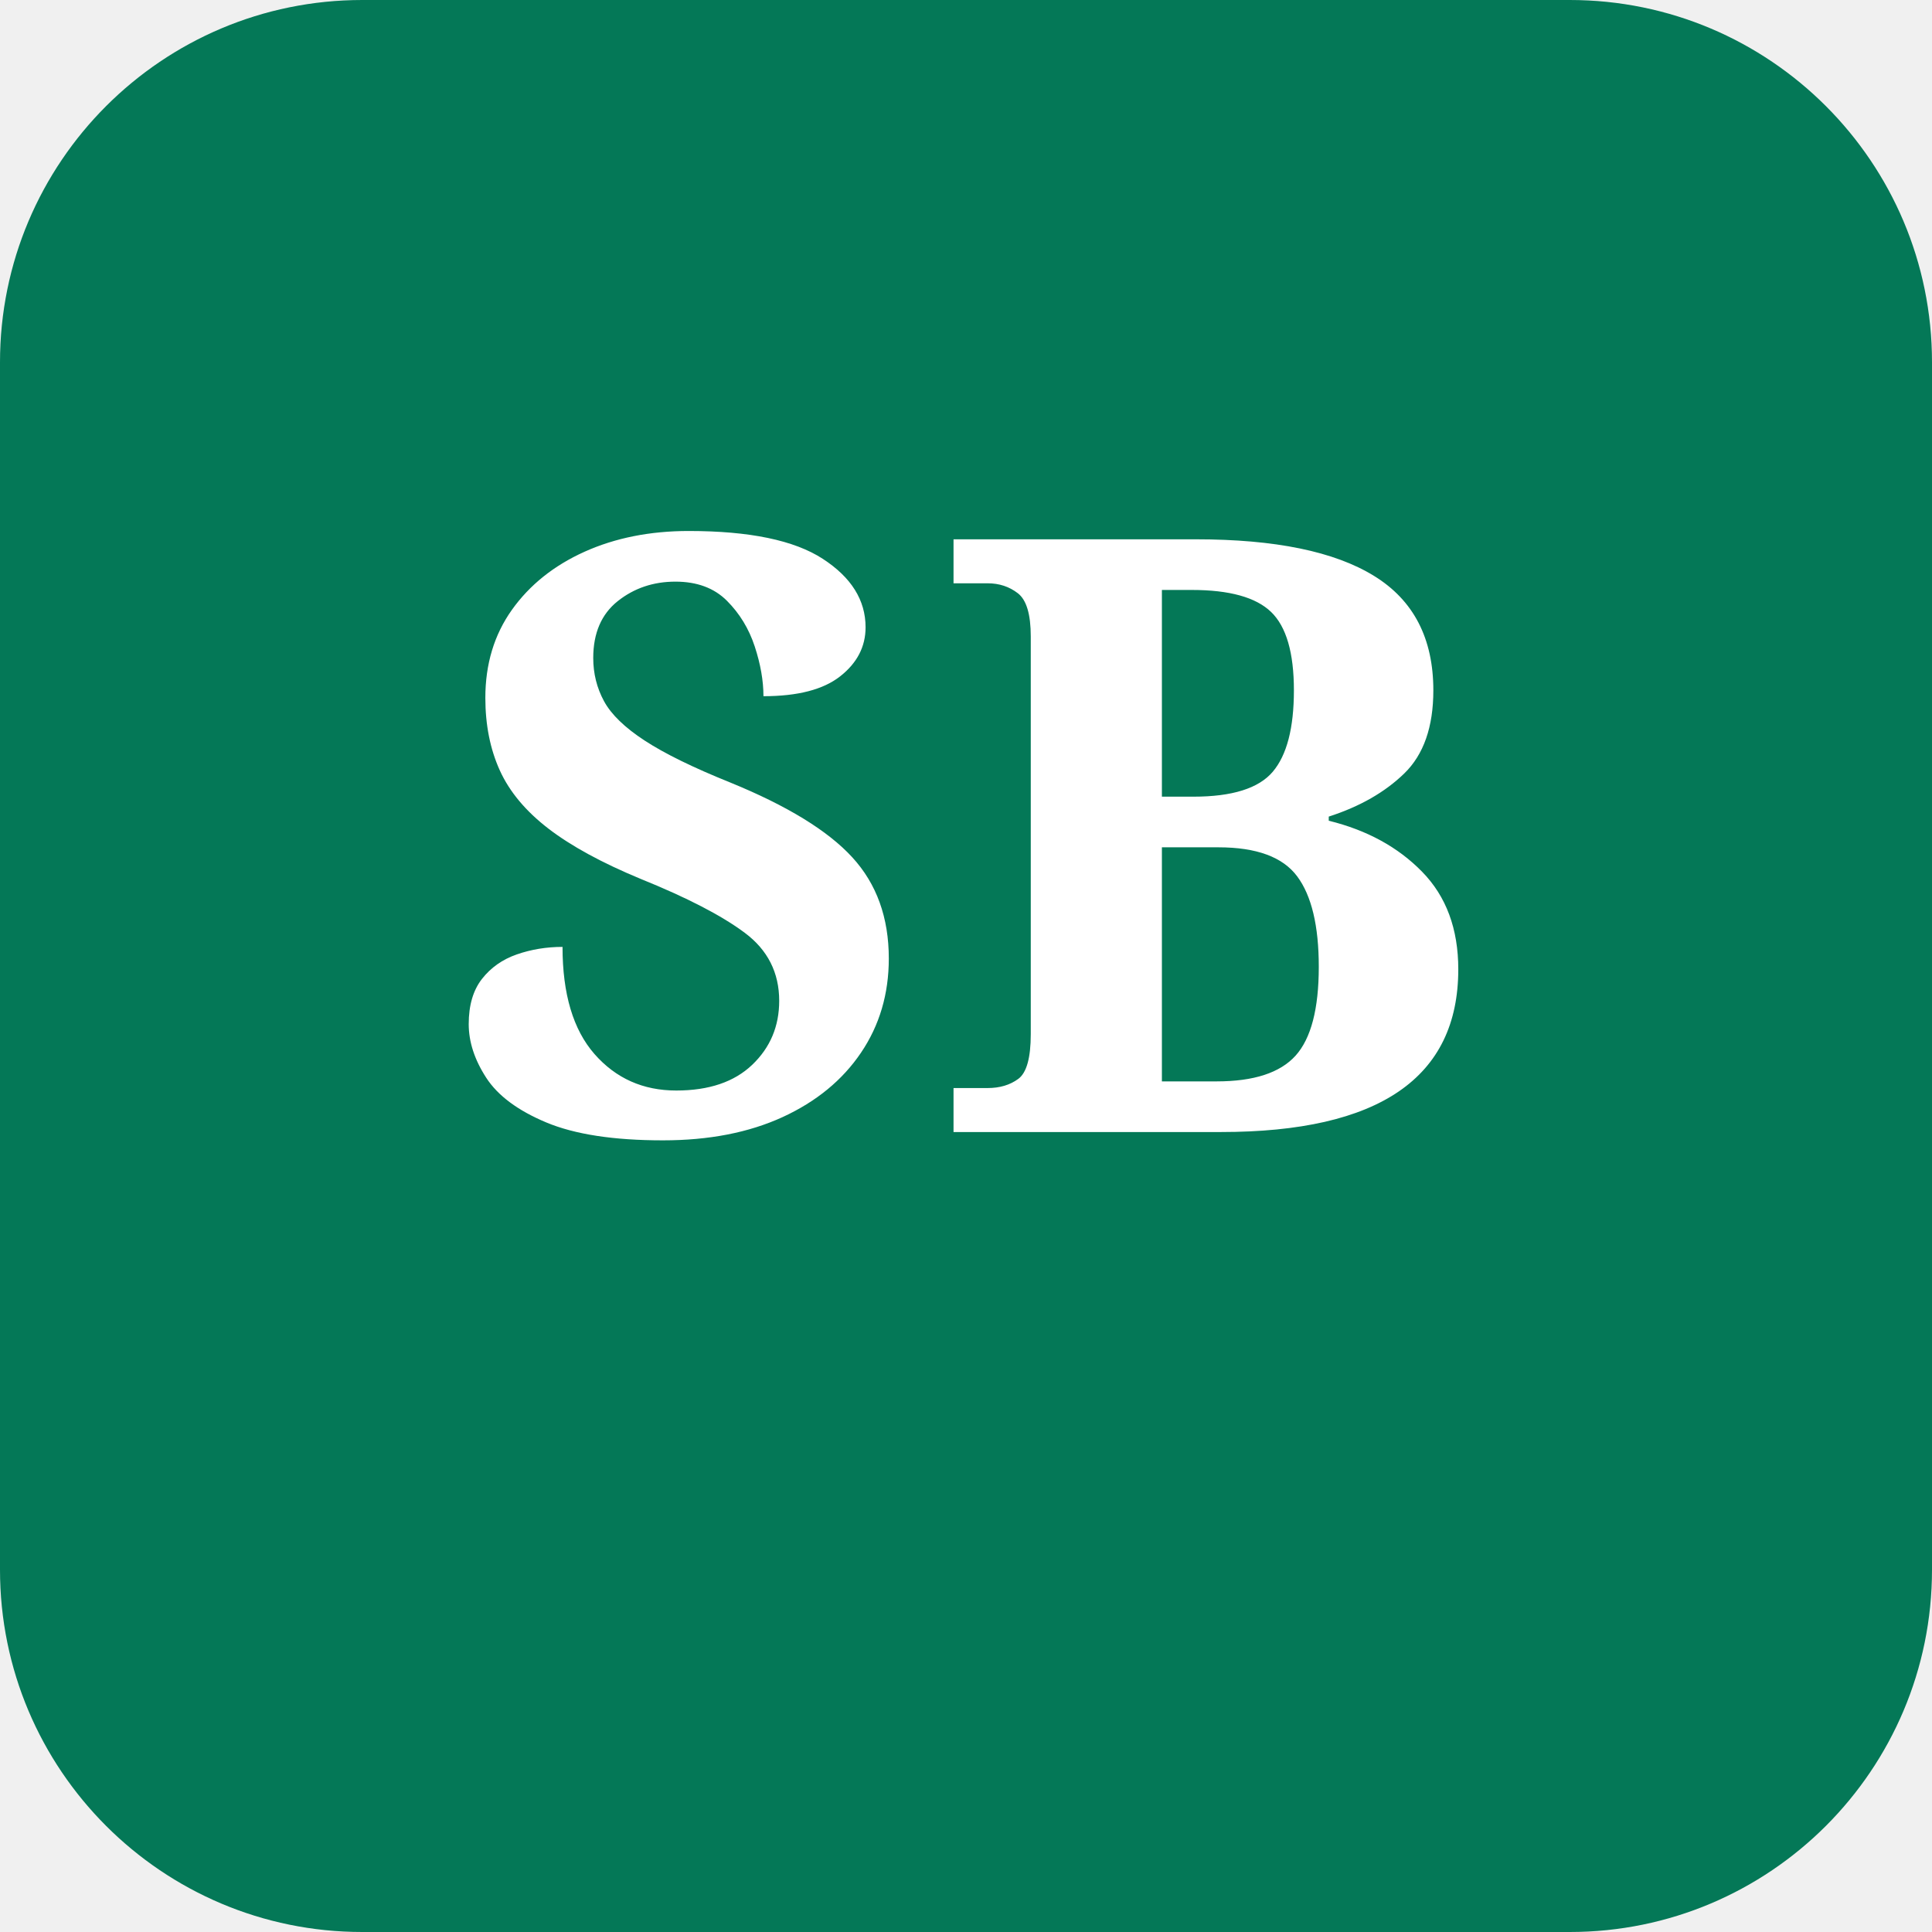
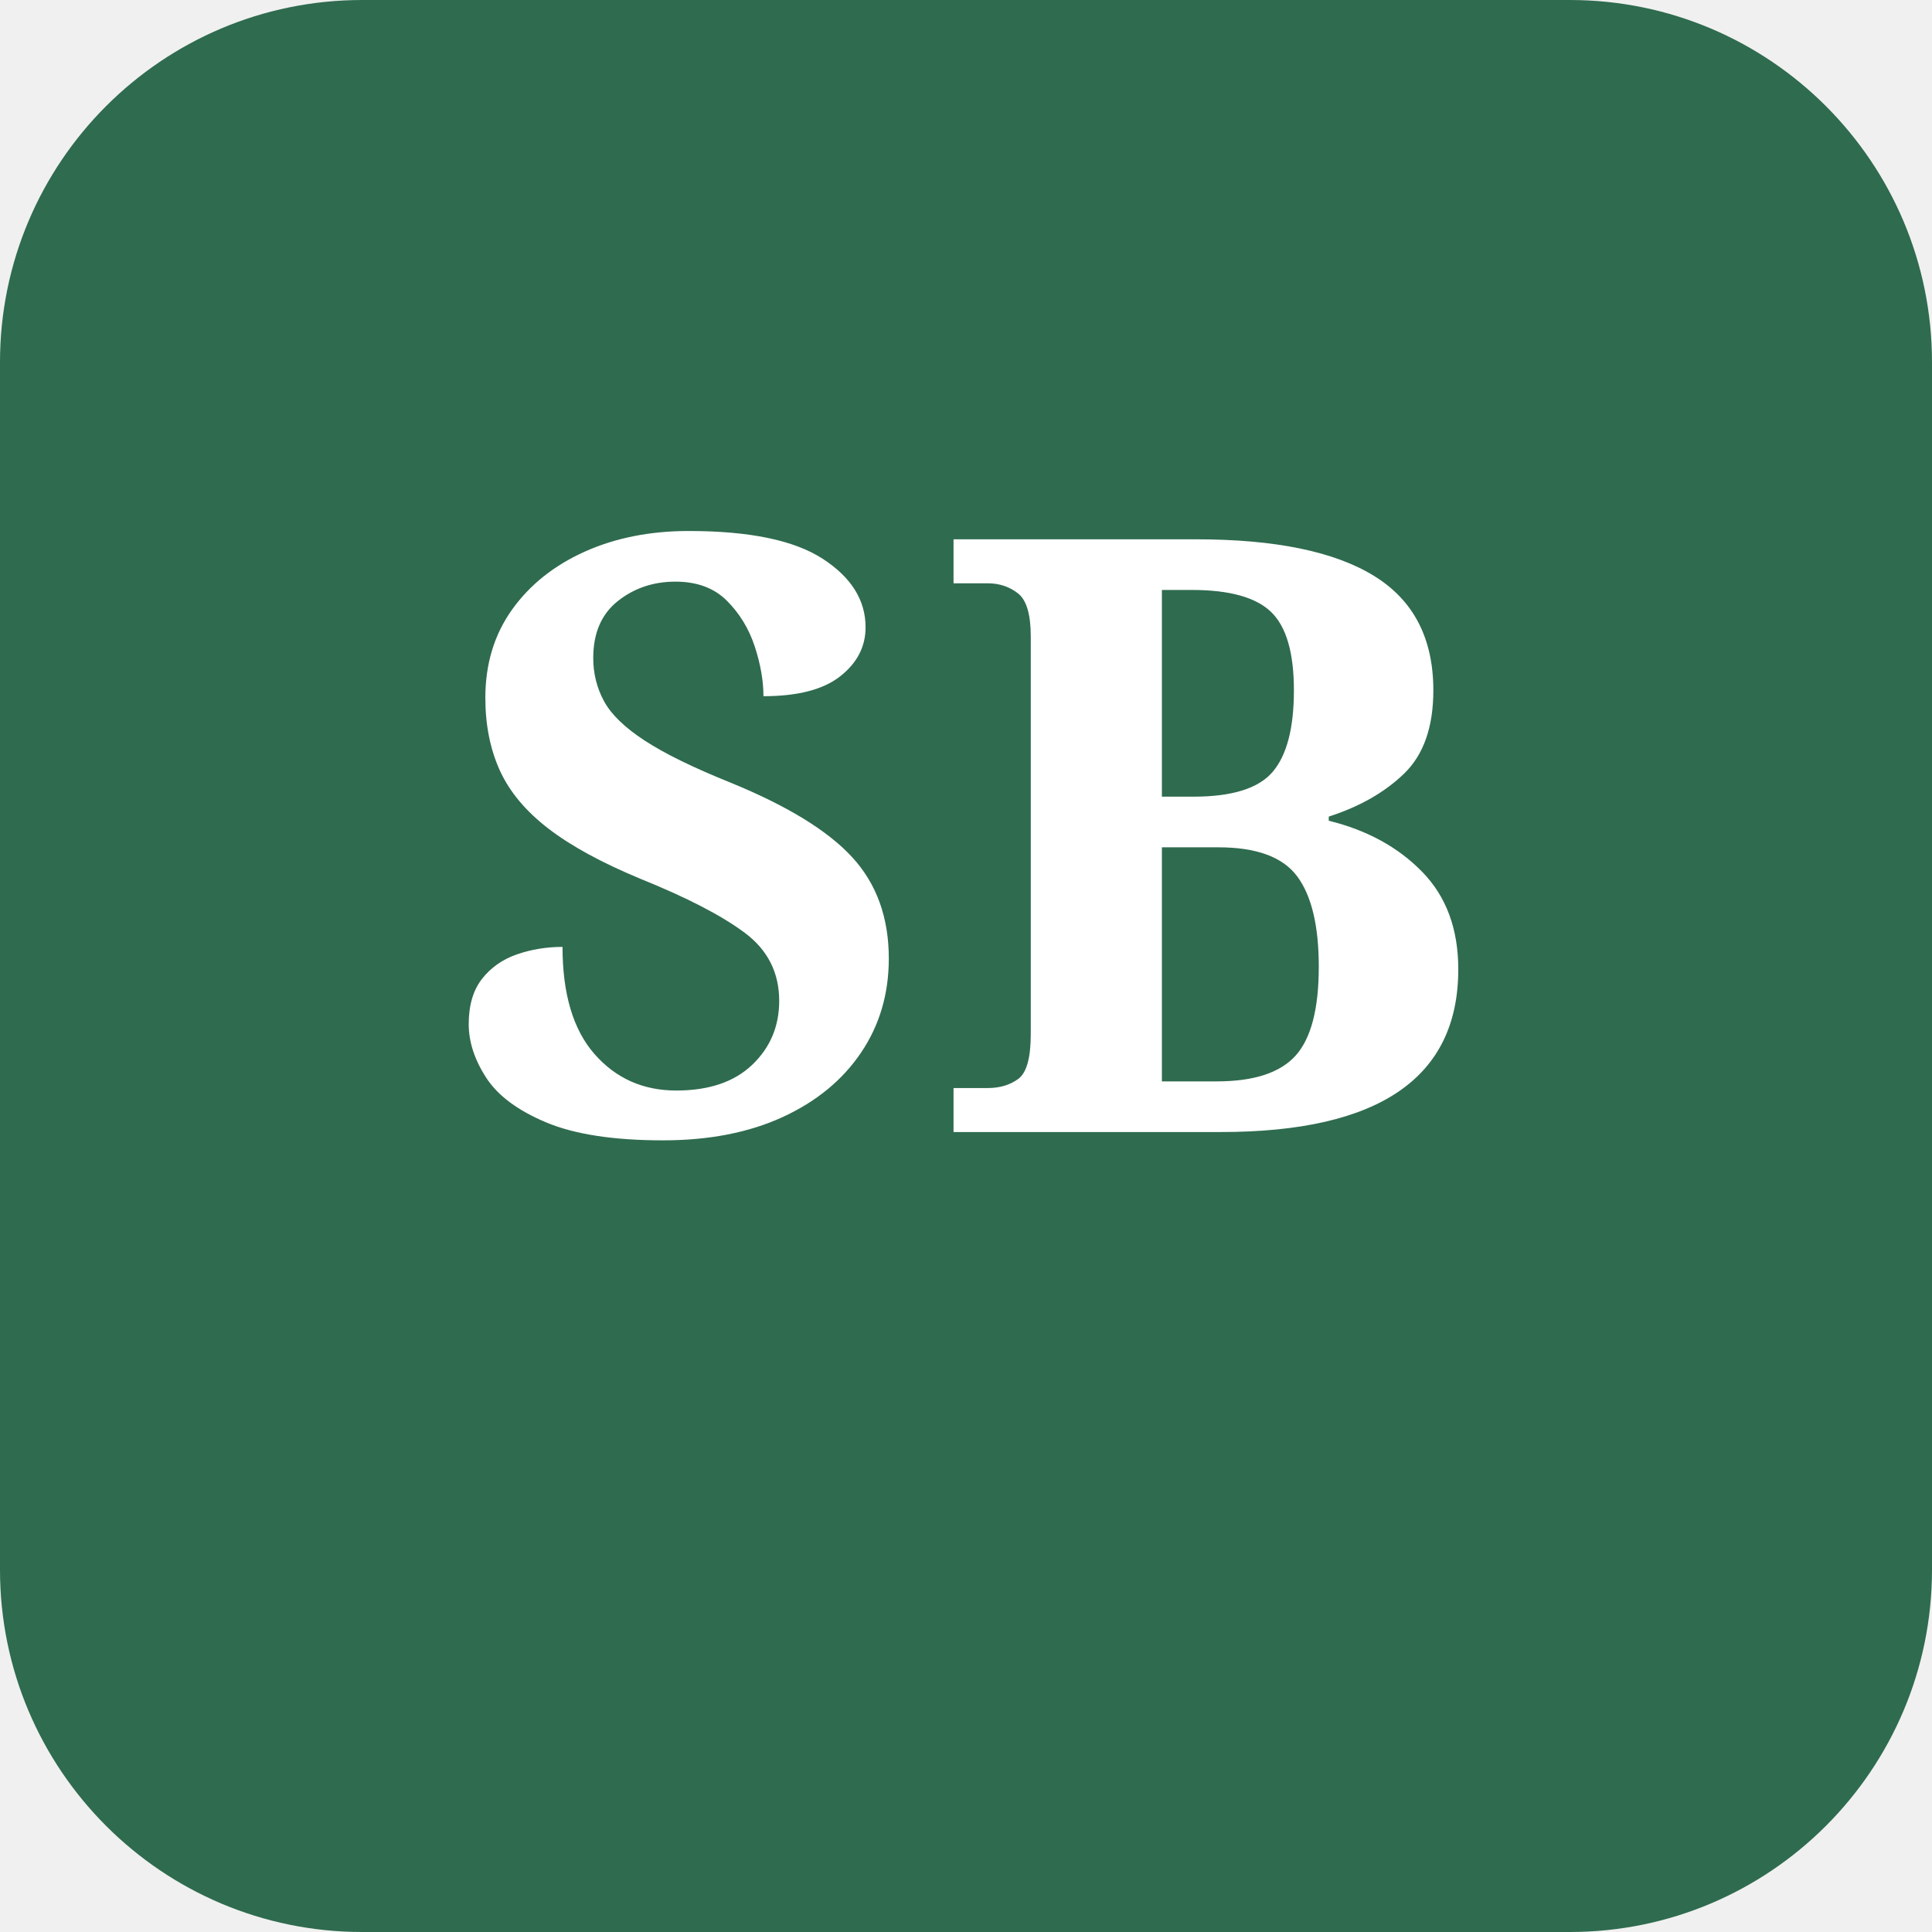
<svg xmlns="http://www.w3.org/2000/svg" viewBox="0 0 512 512">
-   <rect width="512" height="512" rx="96" fill="#047857" />
+   <rect width="512" height="512" rx="96" fill="#2f6b4f" />
  <text x="256" y="300" font-family="Georgia, serif" font-size="220" font-weight="bold" fill="white" text-anchor="middle">SB</text>
</svg>
